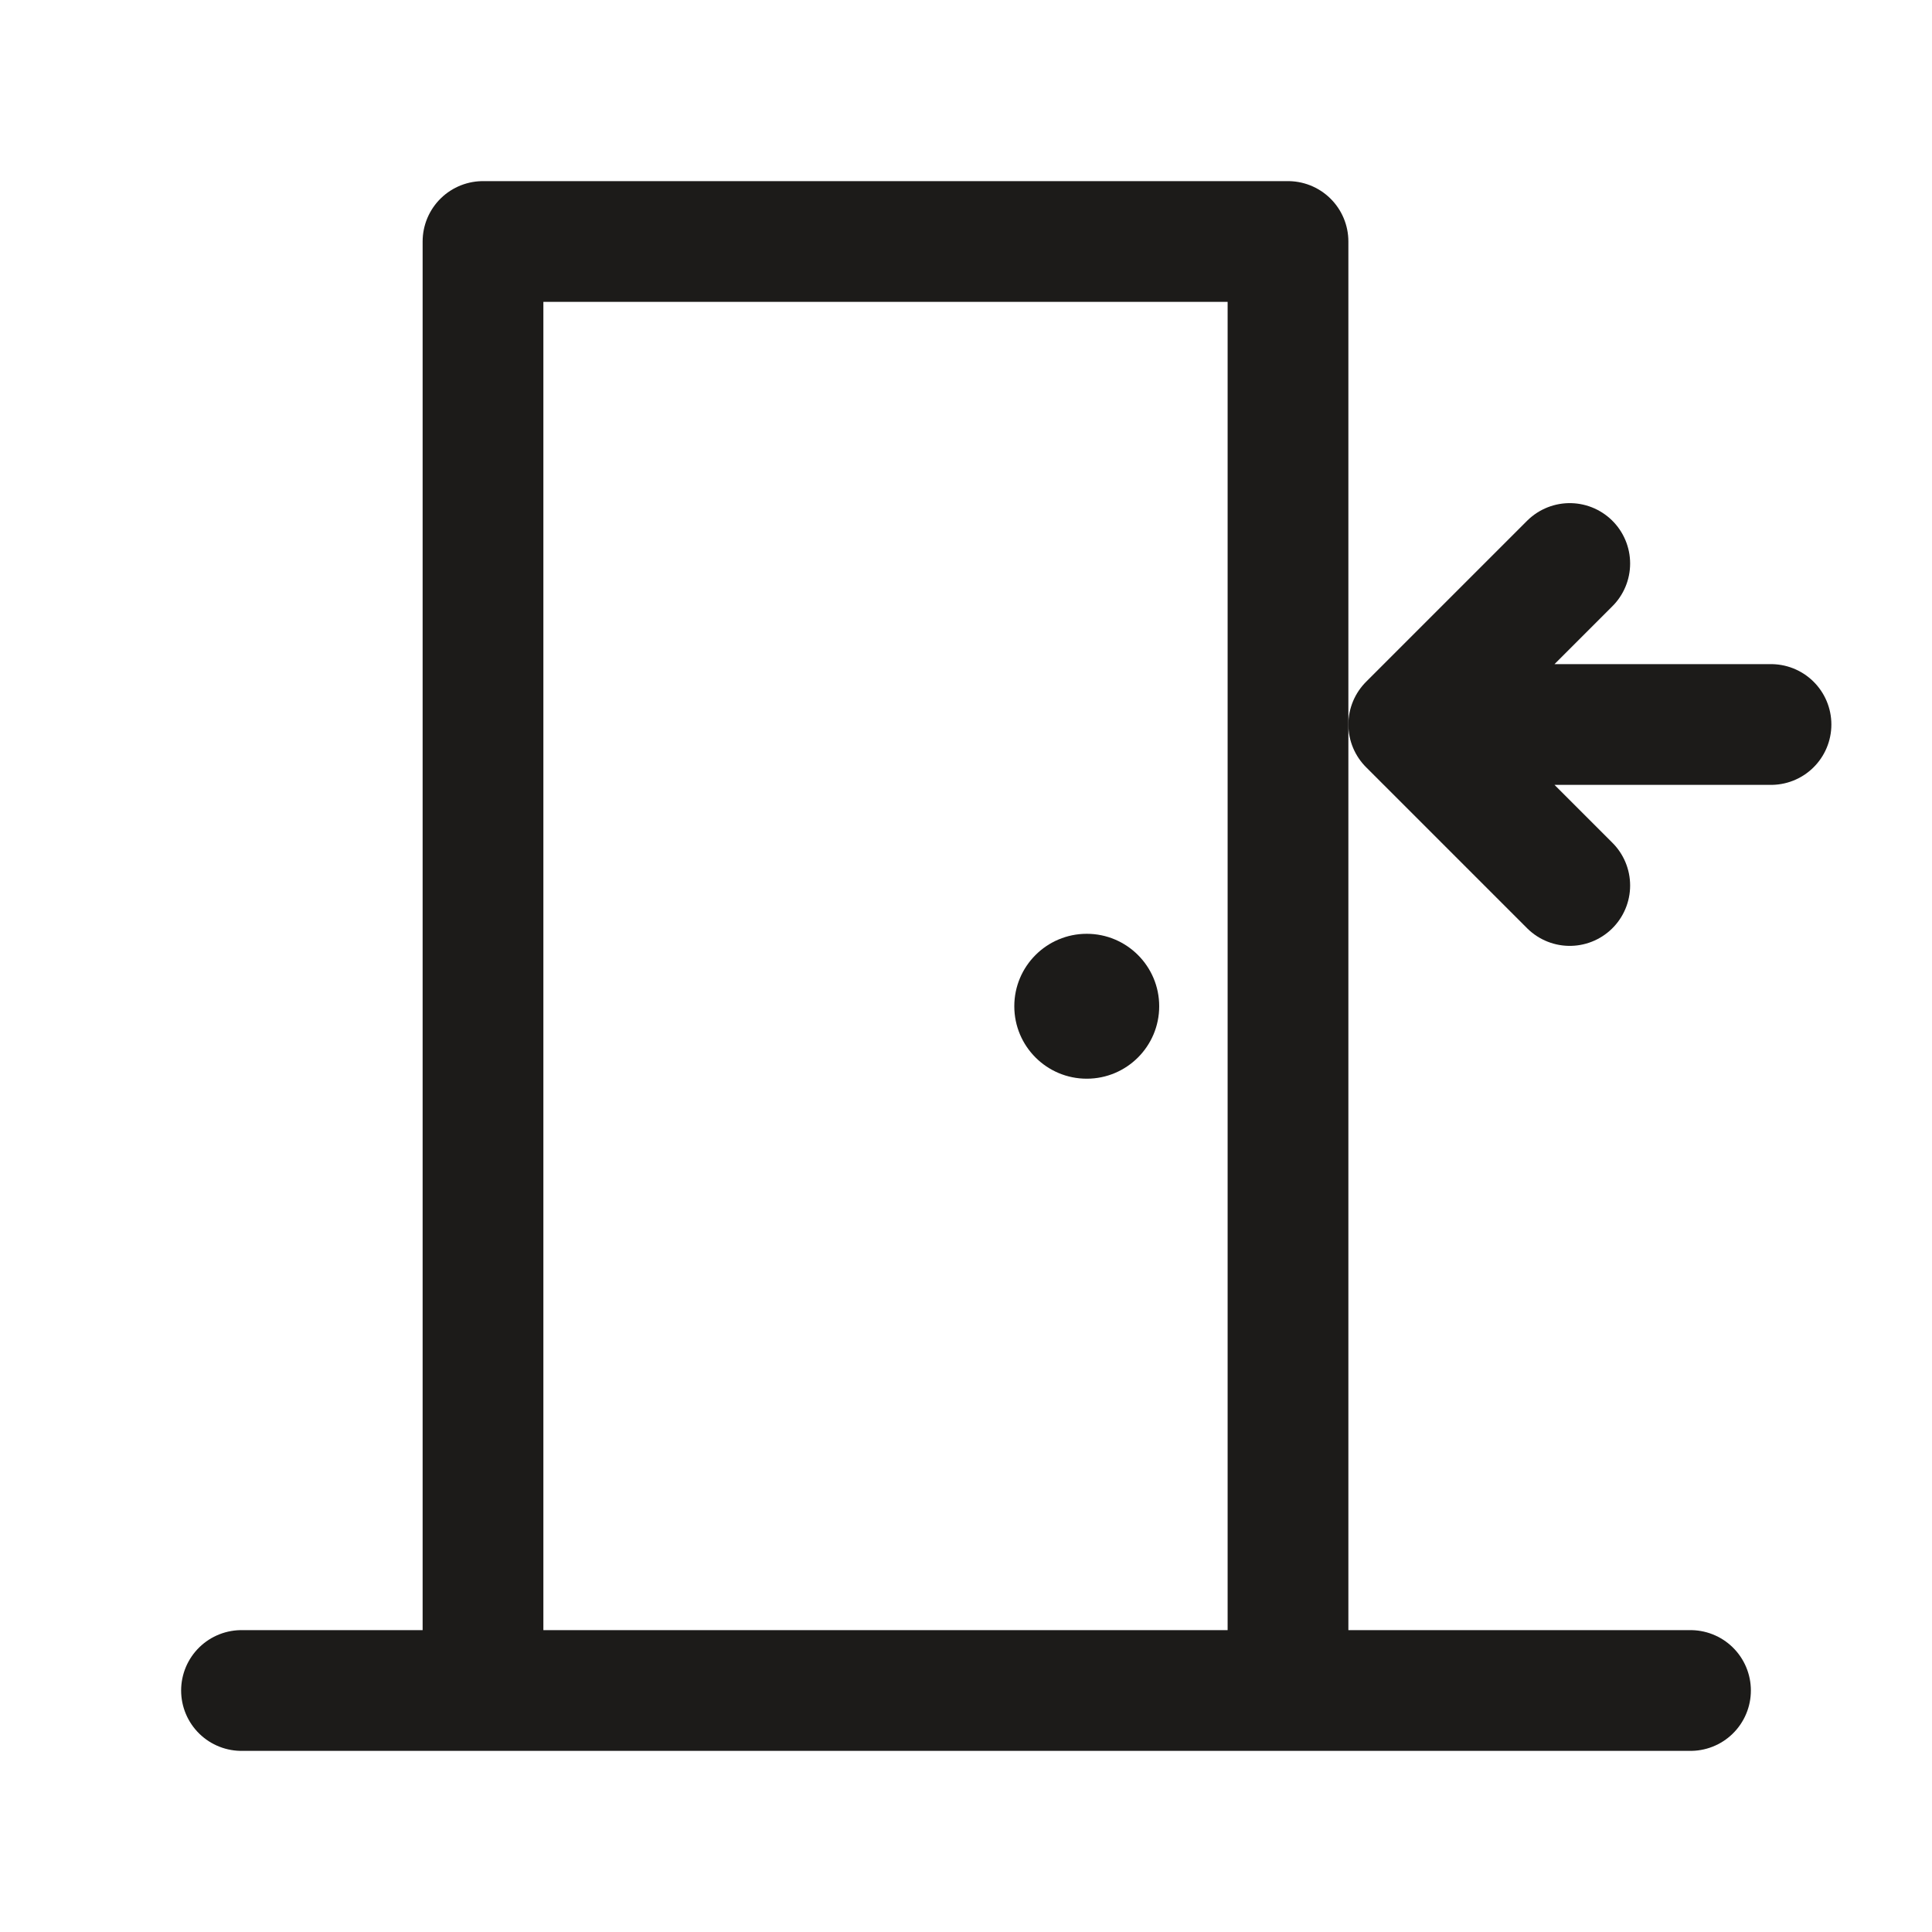
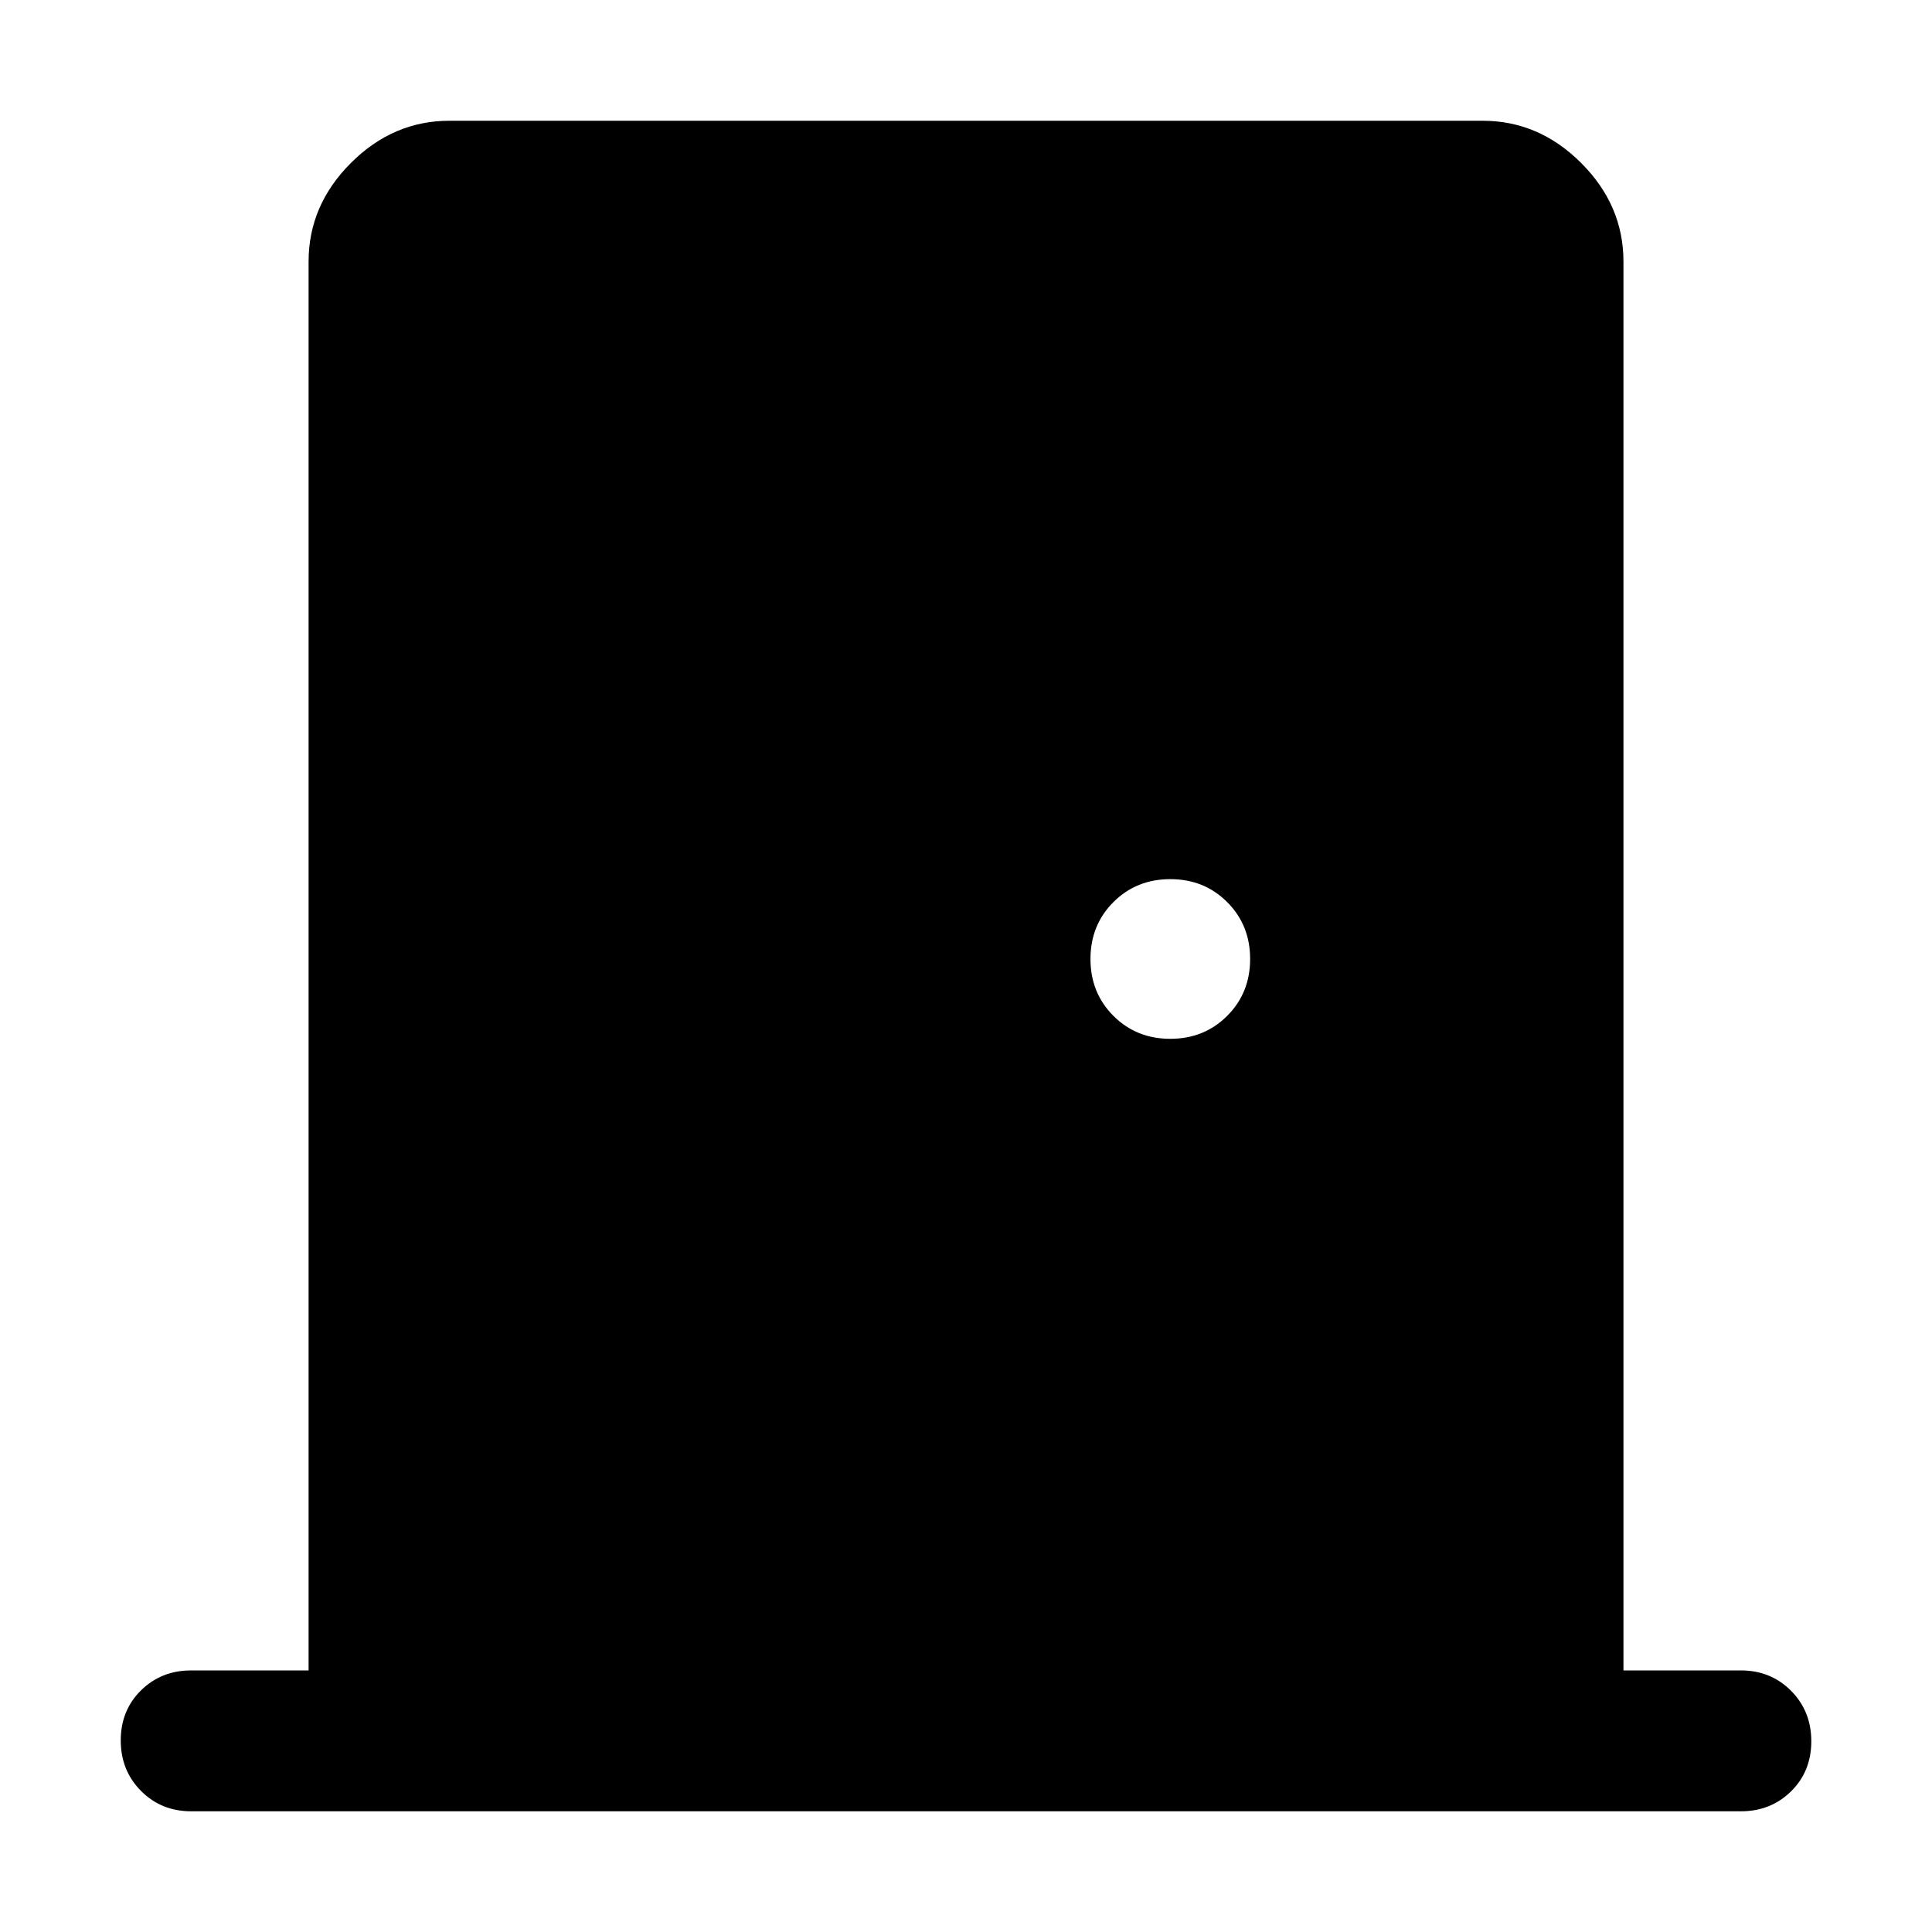
- <svg xmlns="http://www.w3.org/2000/svg" viewBox="0 0 48 48" width="96" height="96">
-   <path fill="none" stroke="#1C1B19" stroke-width="3" stroke-linecap="round" stroke-linejoin="round" d="M12 42V6h20v36M6 42h36" />
-   <circle cx="27" cy="25" r="1.8" fill="#1C1B19" />
-   <path fill="none" stroke="#1C1B19" stroke-width="3" stroke-linecap="round" stroke-linejoin="round" d="M44 18h-8M39 14l-4 4 4 4" />
+ <svg xmlns="http://www.w3.org/2000/svg" viewBox="0 0 960 960">
+   <path transform="translate(60.0 60.0) scale(1.1667 1.1667) translate(-120 840)" d="M150-120q-12.75 0-21.37-8.68-8.63-8.67-8.63-21.5 0-12.82 8.63-21.32 8.62-8.5 21.37-8.5h50v-600q0-24 18-42t42-18h440q24 0 42 18t18 42v600h50q12.75 0 21.38 8.68 8.62 8.67 8.62 21.5 0 12.82-8.62 21.32-8.63 8.5-21.38 8.5H150Zm417-329q14.45 0 24.22-9.77Q601-468.55 601-483q0-14.45-9.78-24.23Q581.45-517 567-517t-24.22 9.77Q533-497.45 533-483q0 14.45 9.78 24.23Q552.55-449 567-449Z" />
</svg>
